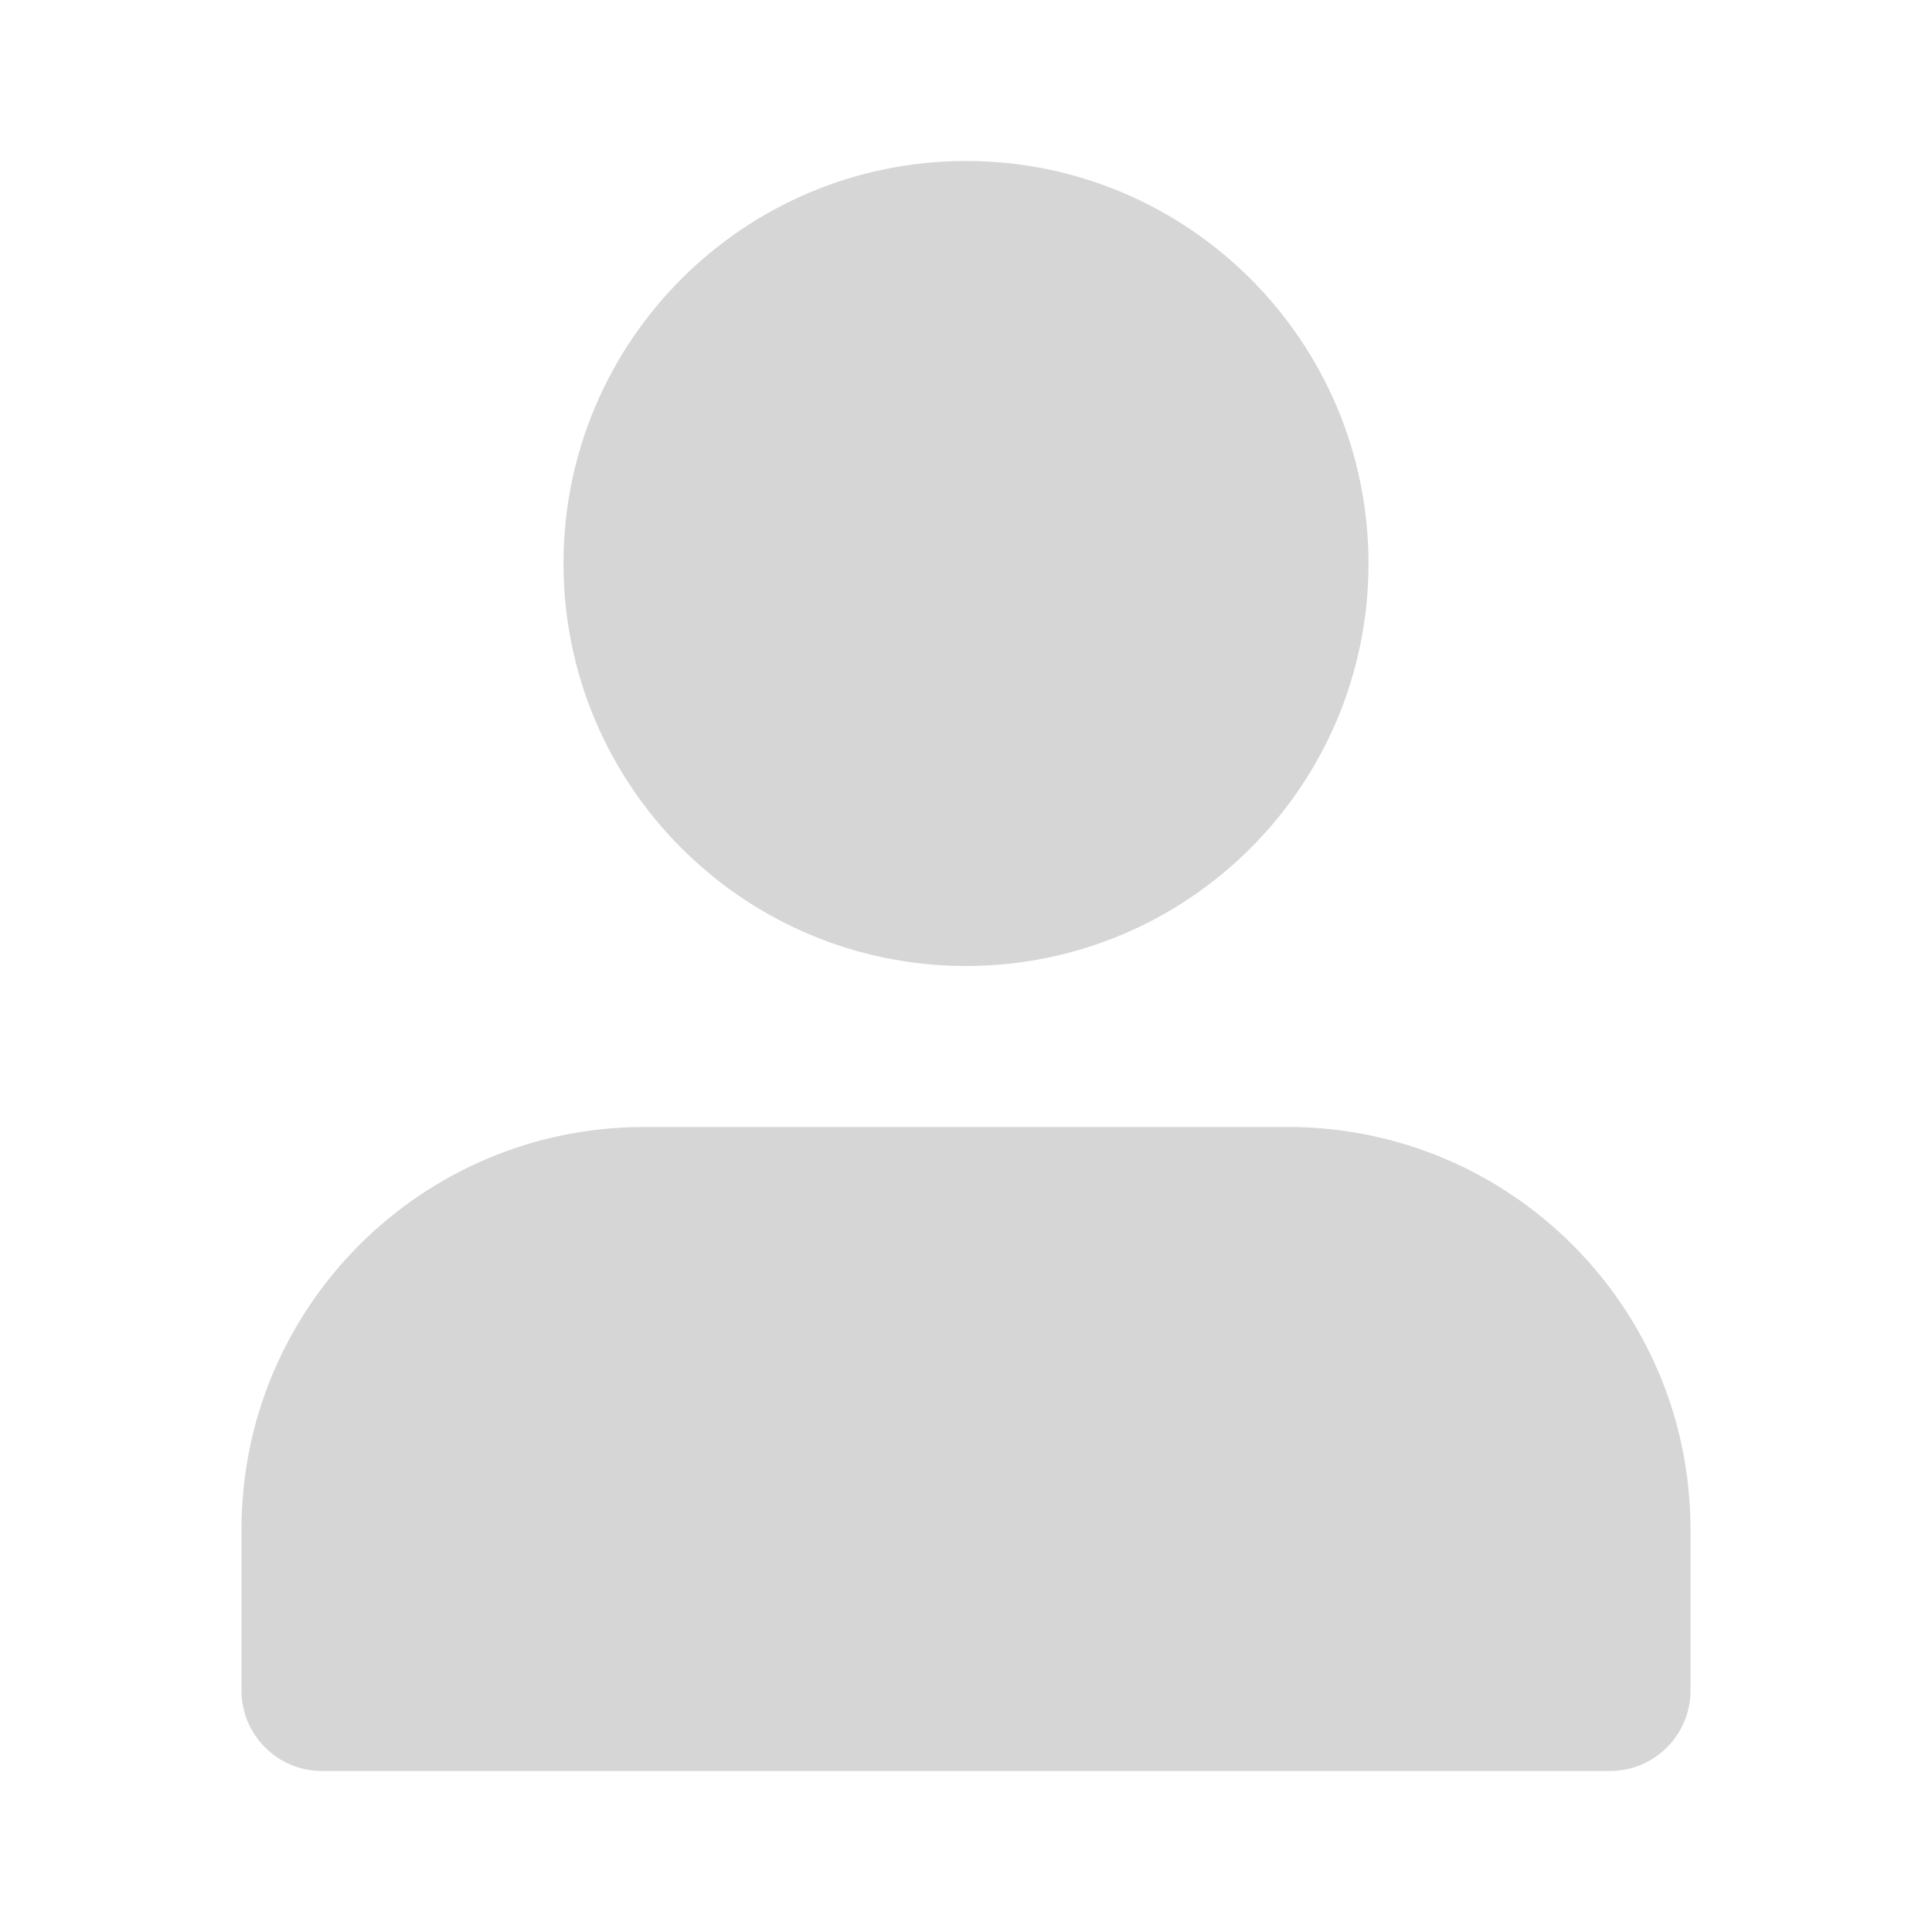
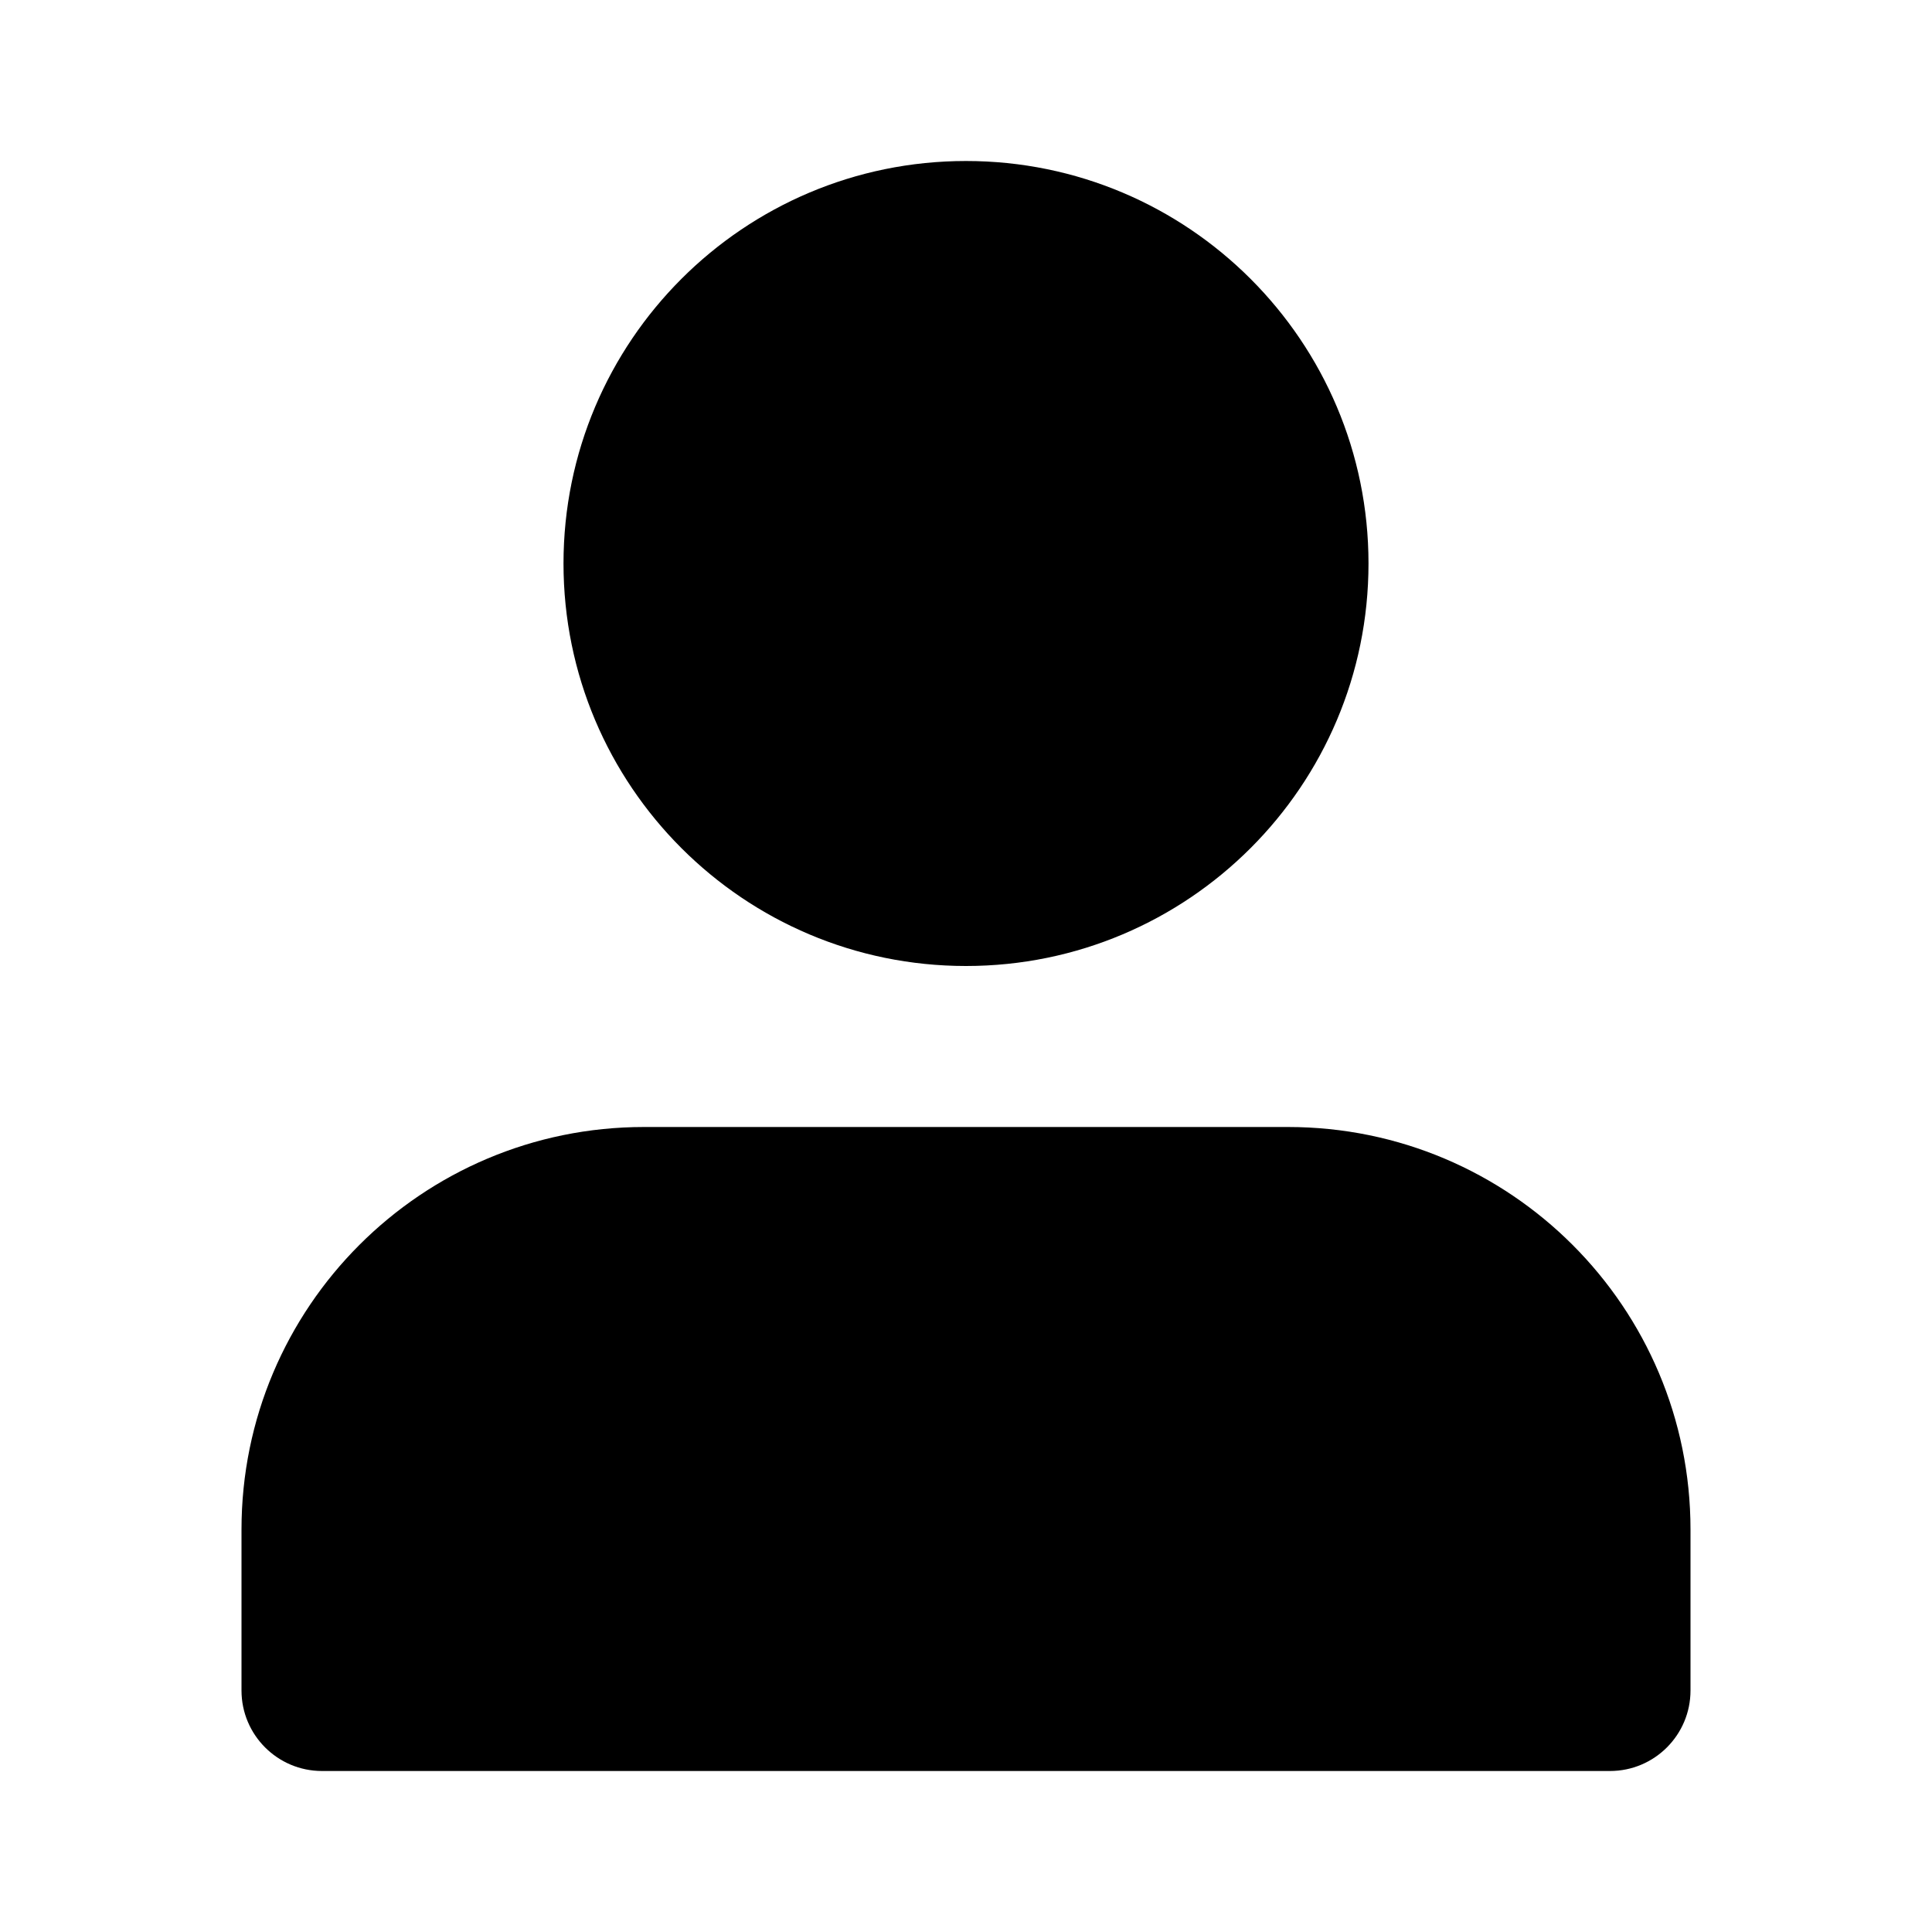
<svg xmlns="http://www.w3.org/2000/svg" width="24" height="24" viewBox="0 0 24 24" fill="none">
-   <path fill-rule="evenodd" clip-rule="evenodd" d="M12 12C14.761 12 17 9.761 17 7C17 4.239 14.761 2 12 2C9.239 2 7 4.239 7 7C7 9.761 9.239 12 12 12ZM3 21C3 21.552 3.448 22 4 22H20C20.552 22 21 21.552 21 21V19C21 16.239 18.761 14 16 14H8C5.239 14 3 16.239 3 19V21Z" fill="#D6D6D6" />
+   <path fill-rule="evenodd" clip-rule="evenodd" d="M12 12C14.761 12 17 9.761 17 7C17 4.239 14.761 2 12 2C9.239 2 7 4.239 7 7C7 9.761 9.239 12 12 12ZM3 21C3 21.552 3.448 22 4 22H20C20.552 22 21 21.552 21 21V19C21 16.239 18.761 14 16 14H8C5.239 14 3 16.239 3 19V21Z" fill="black" />
</svg>
